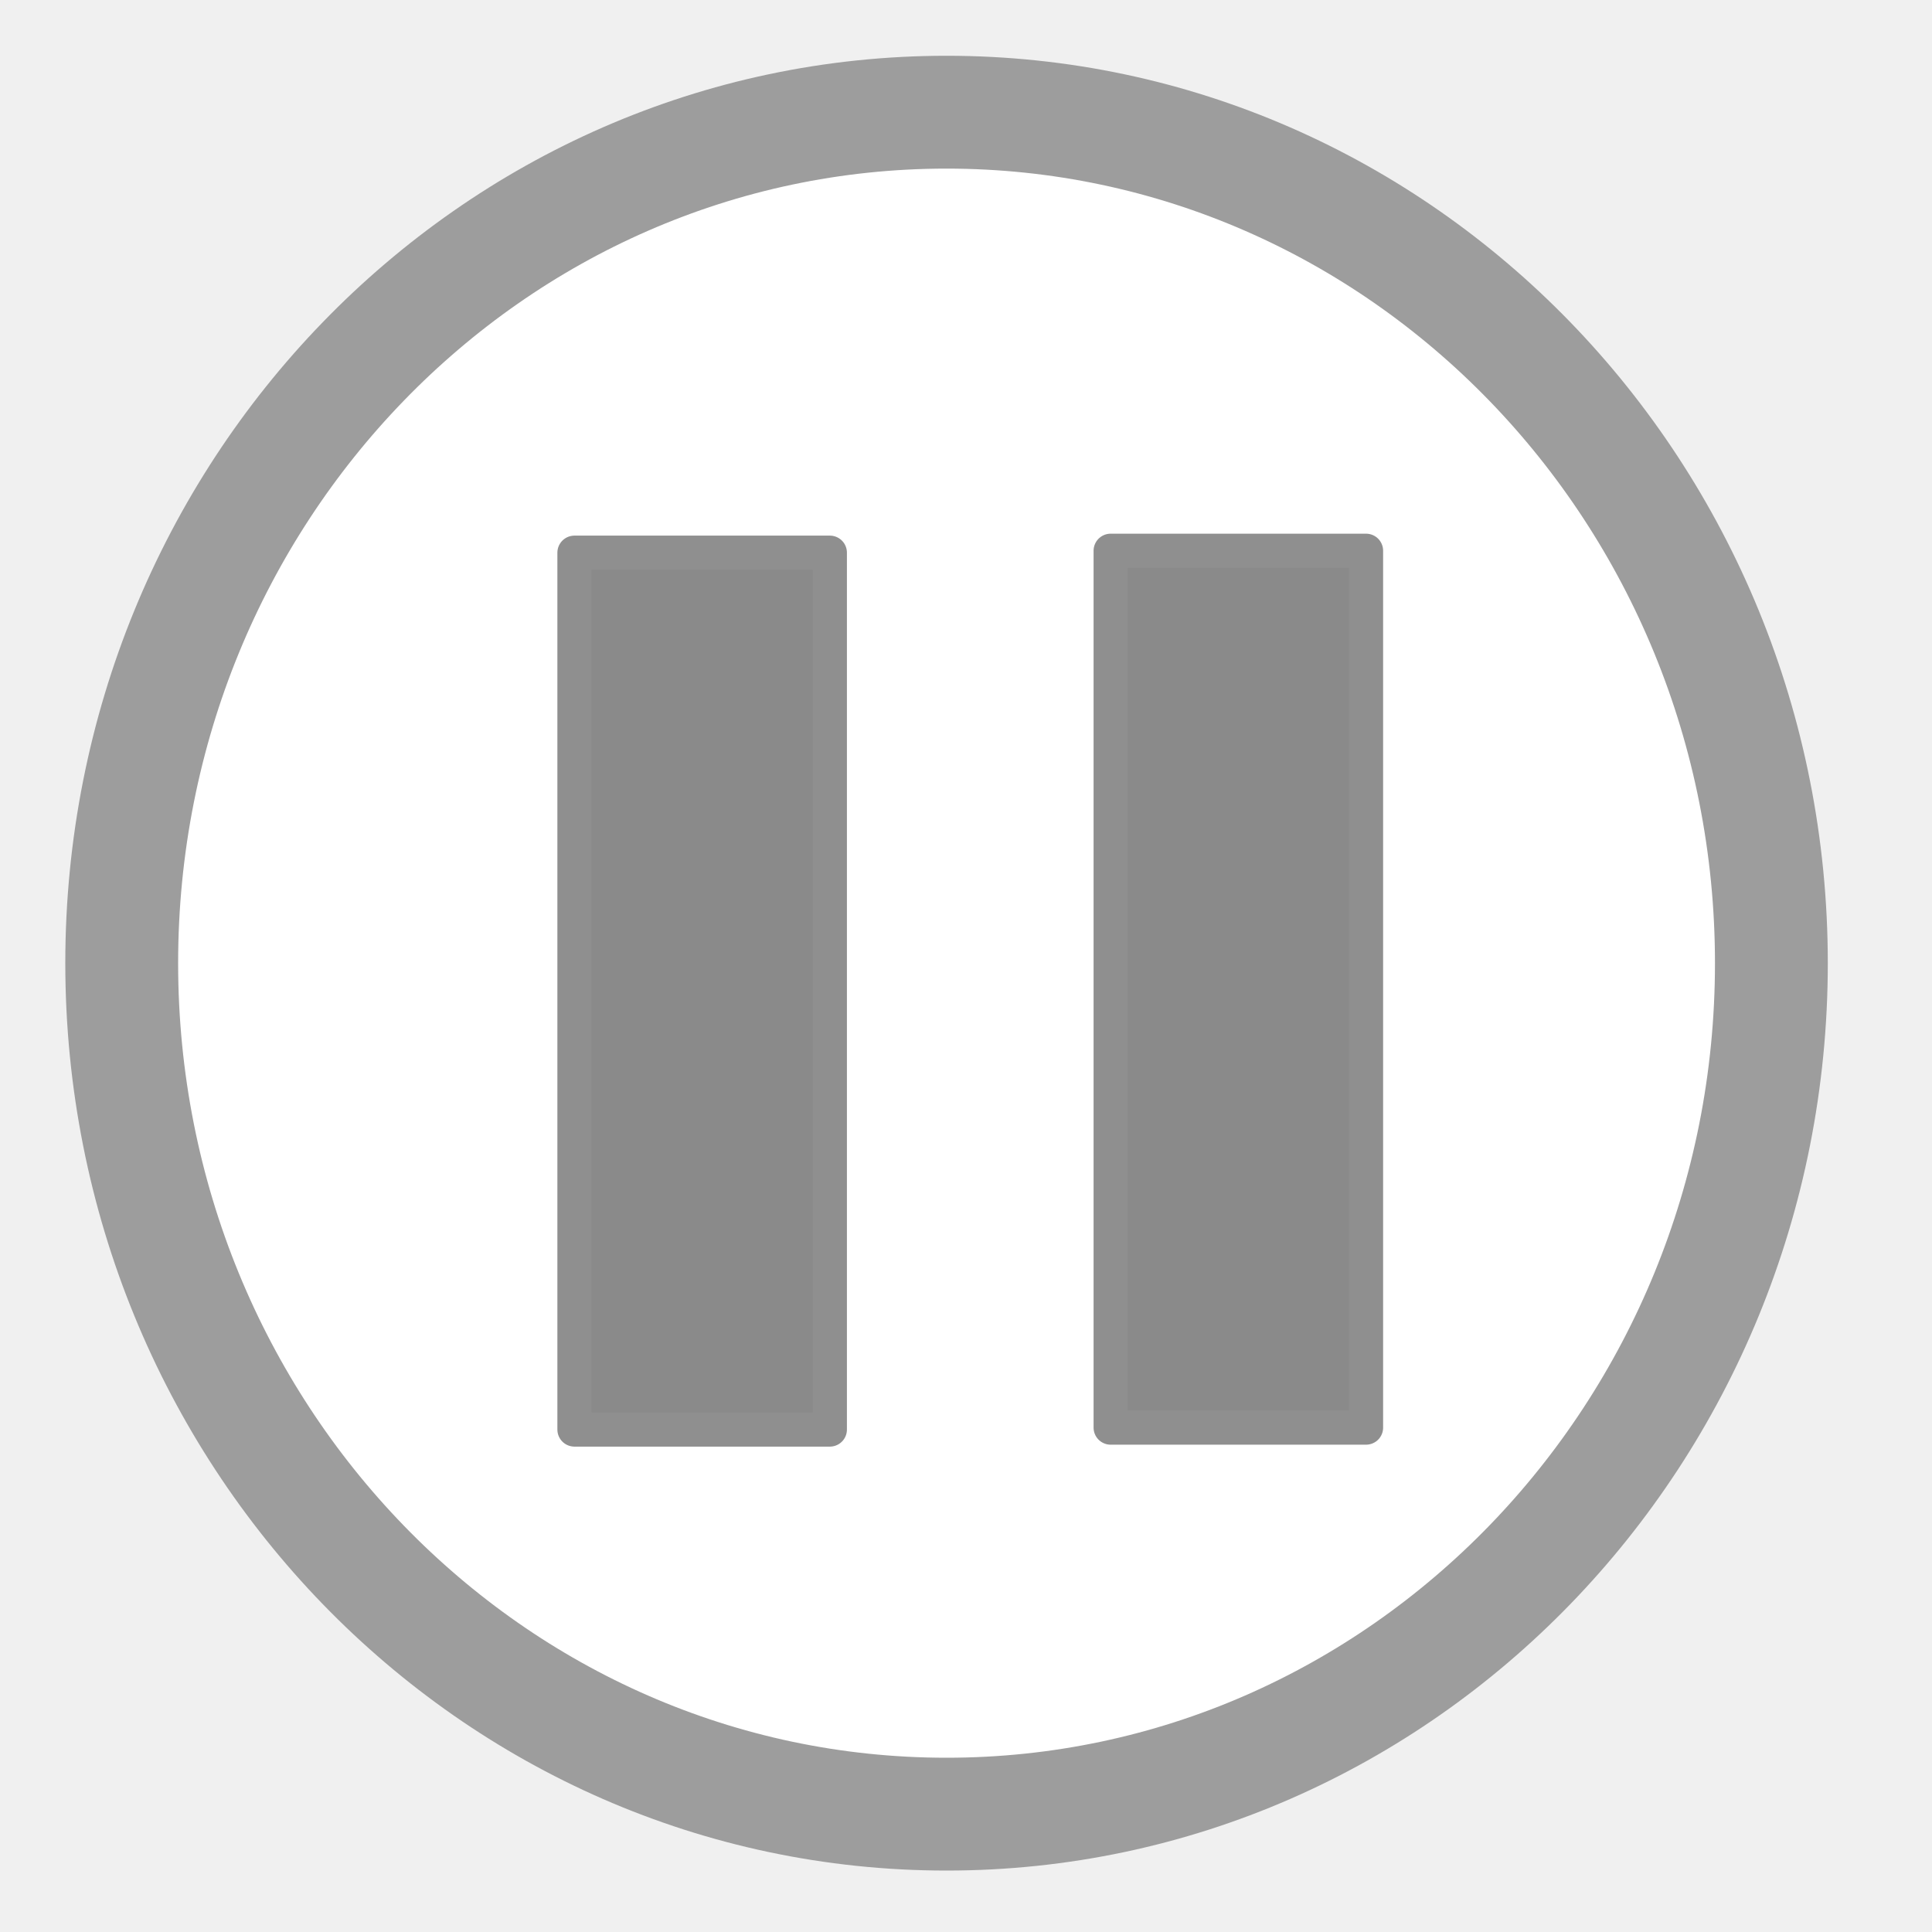
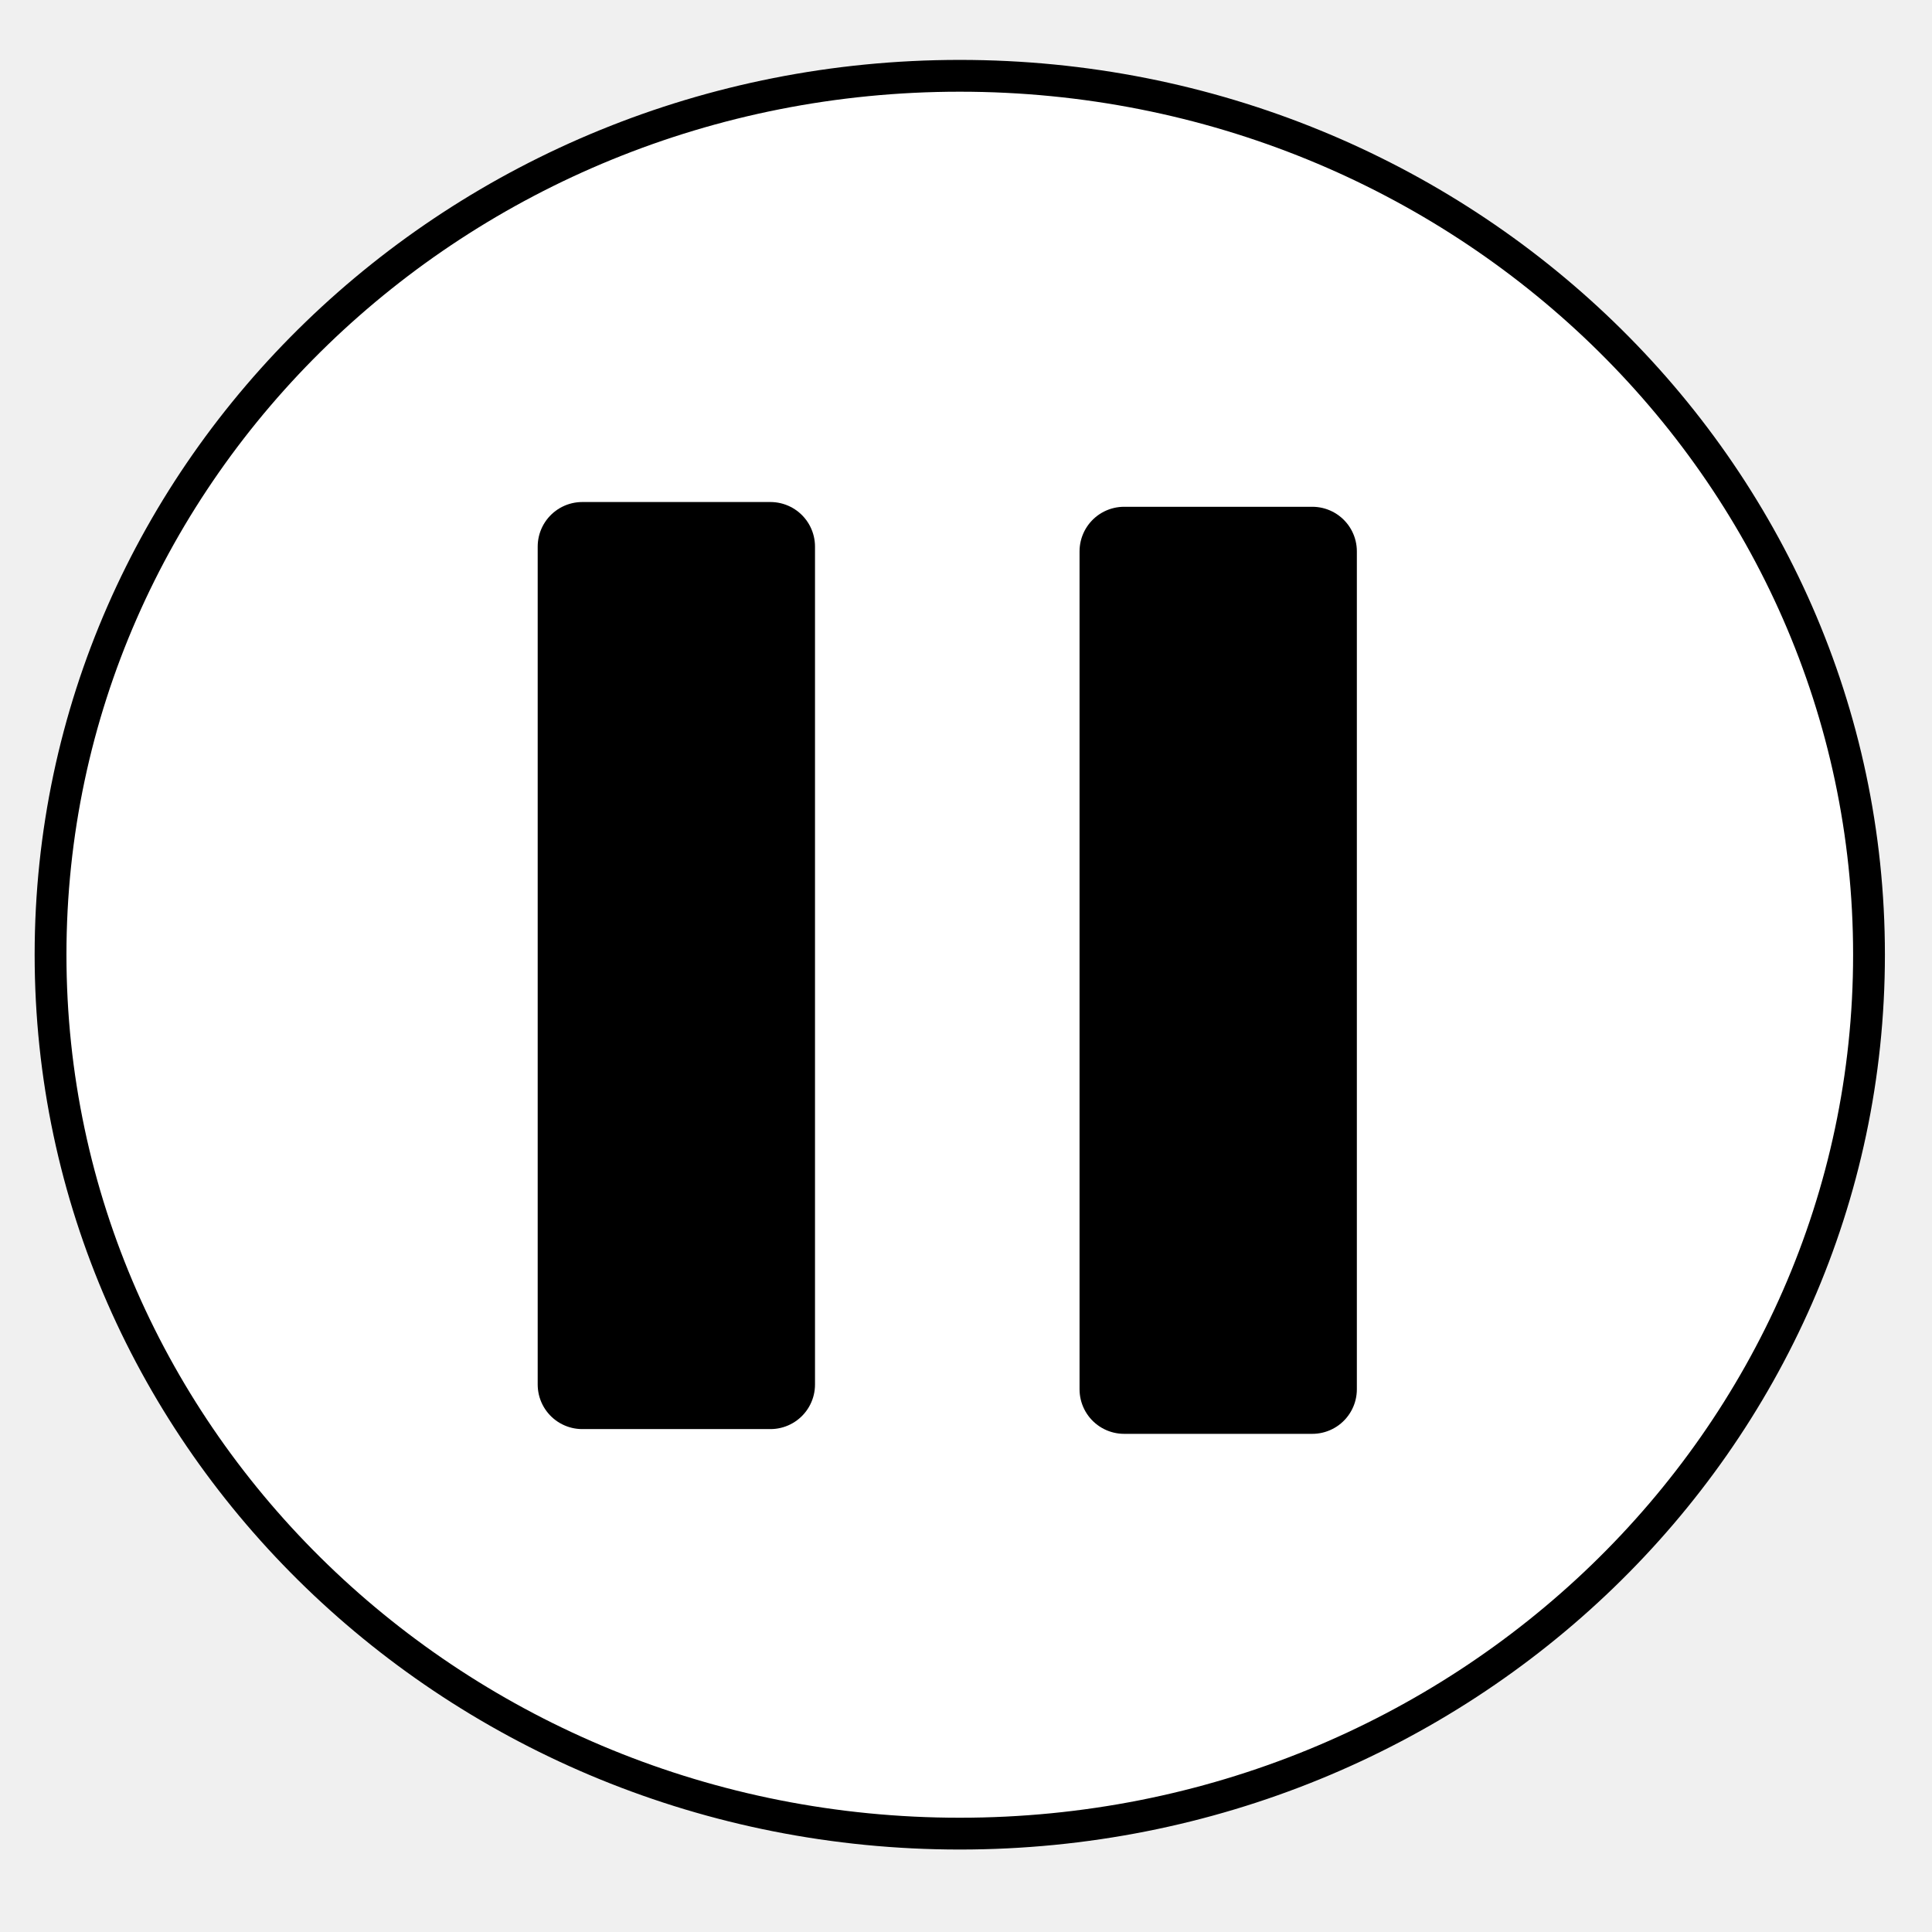
- <svg xmlns="http://www.w3.org/2000/svg" width="15mm" height="15mm" viewBox="0 0 15 15" version="1.1" id="svg1">
+ <svg xmlns="http://www.w3.org/2000/svg" width="6.5mm" height="6.5mm" viewBox="0 0 6.5 6.5" version="1.1" id="svg1">
  <defs id="defs1" />
  <g id="layer1">
-     <ellipse style="fill:#ffffff;fill-opacity:1;stroke:#9d9d9d;stroke-width:0.876;stroke-dasharray:none;stroke-opacity:1" id="path1-2" cx="7.349" cy="7.478" rx="6.404" ry="6.607" />
-     <rect style="fill:#8a8a8a;fill-opacity:1;fill-rule:evenodd;stroke:#8f8f8f;stroke-width:0.265;stroke-linejoin:round;stroke-dasharray:none;stroke-opacity:1" id="rect1" width="1.983" height="6.808" x="8.623" y="4.276" />
-     <rect style="fill:#8a8a8a;fill-opacity:1;fill-rule:evenodd;stroke:#8f8f8f;stroke-width:0.265;stroke-linejoin:round;stroke-dasharray:none;stroke-opacity:1" id="rect1-5" width="1.983" height="6.808" x="4.46" y="4.291" />
+     <g id="g1">
+       <g id="layer2" transform="translate(0.04606693,0.1560472)">
+         <ellipse style="fill:#ffffff;fill-opacity:1;stroke:#000000;stroke-width:0.107;stroke-opacity:1" id="path1" cx="3.183" cy="3.056" rx="3.059" ry="2.957" />
+       </g>
+       <rect style="fill:#000000;stroke:#000000;stroke-width:0.3;stroke-linejoin:round" id="rect1" width="0.633" height="2.819" x="1.959" y="-4.658" transform="scale(1,-1)" />
+       <rect style="fill:#000000;stroke:#000000;stroke-width:0.3;stroke-linejoin:round" id="rect1-7" width="0.633" height="2.819" x="3.782" y="-4.674" transform="scale(1,-1)" />
+     </g>
  </g>
</svg>
